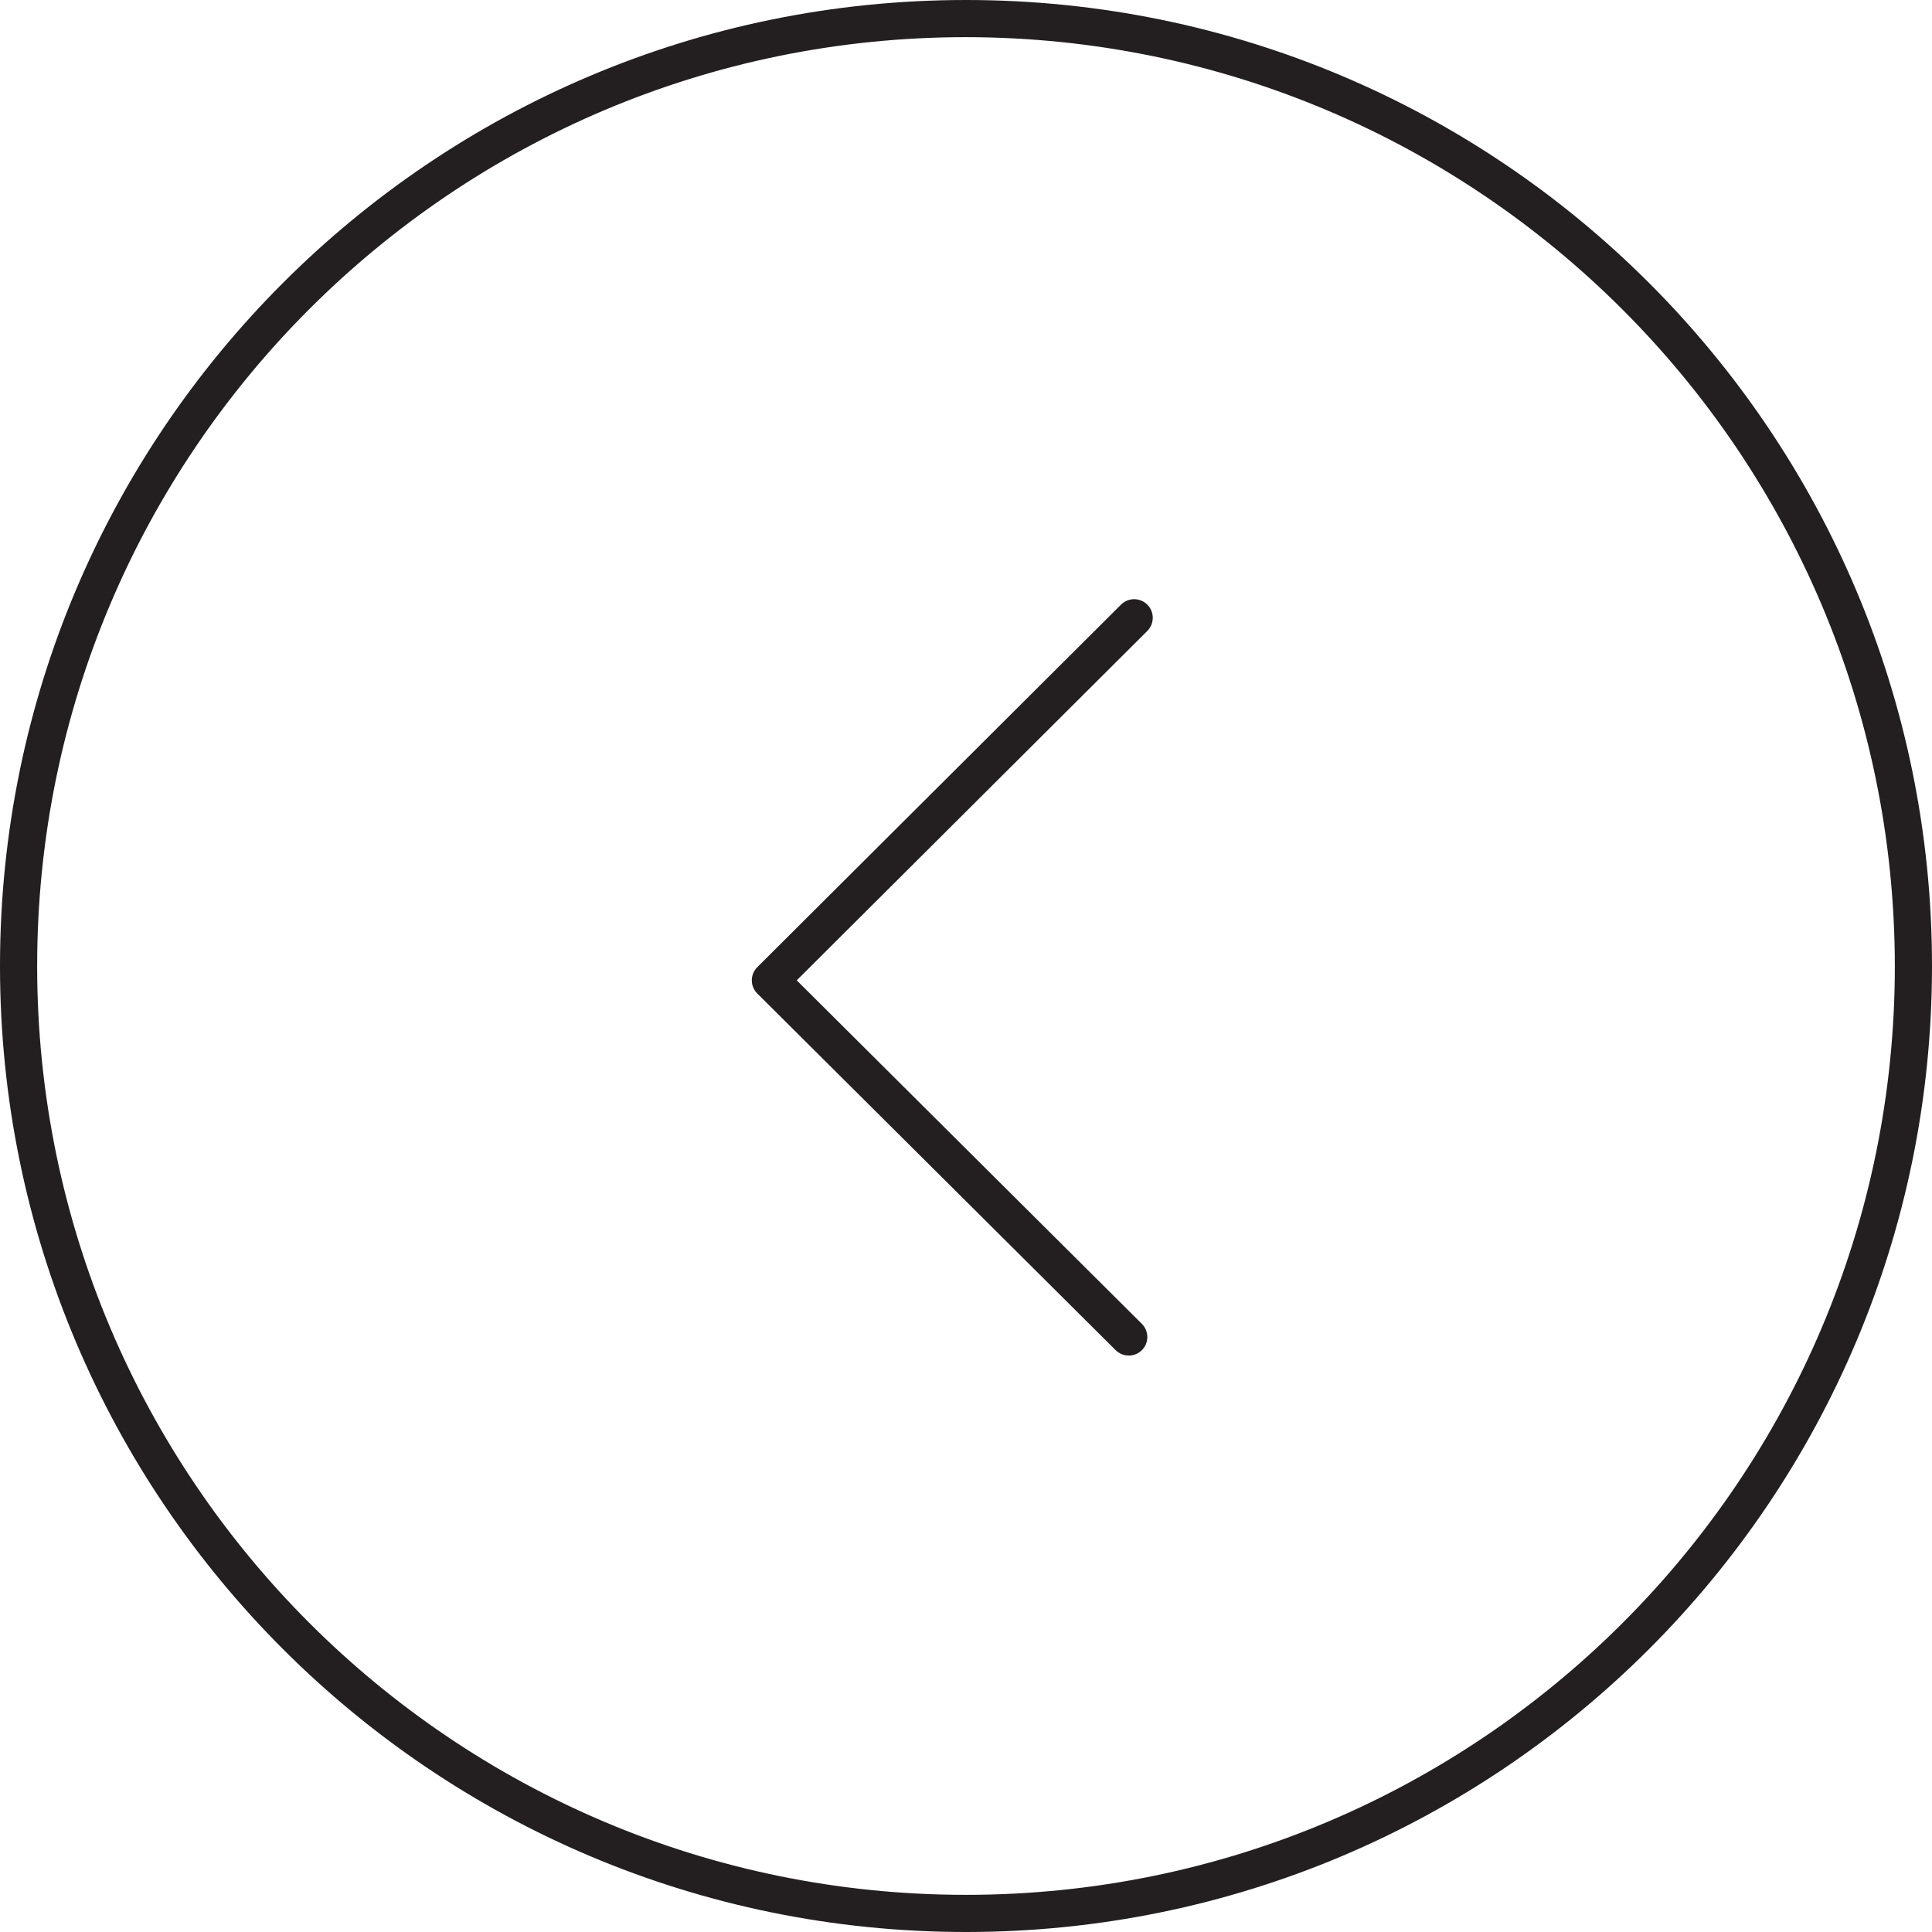
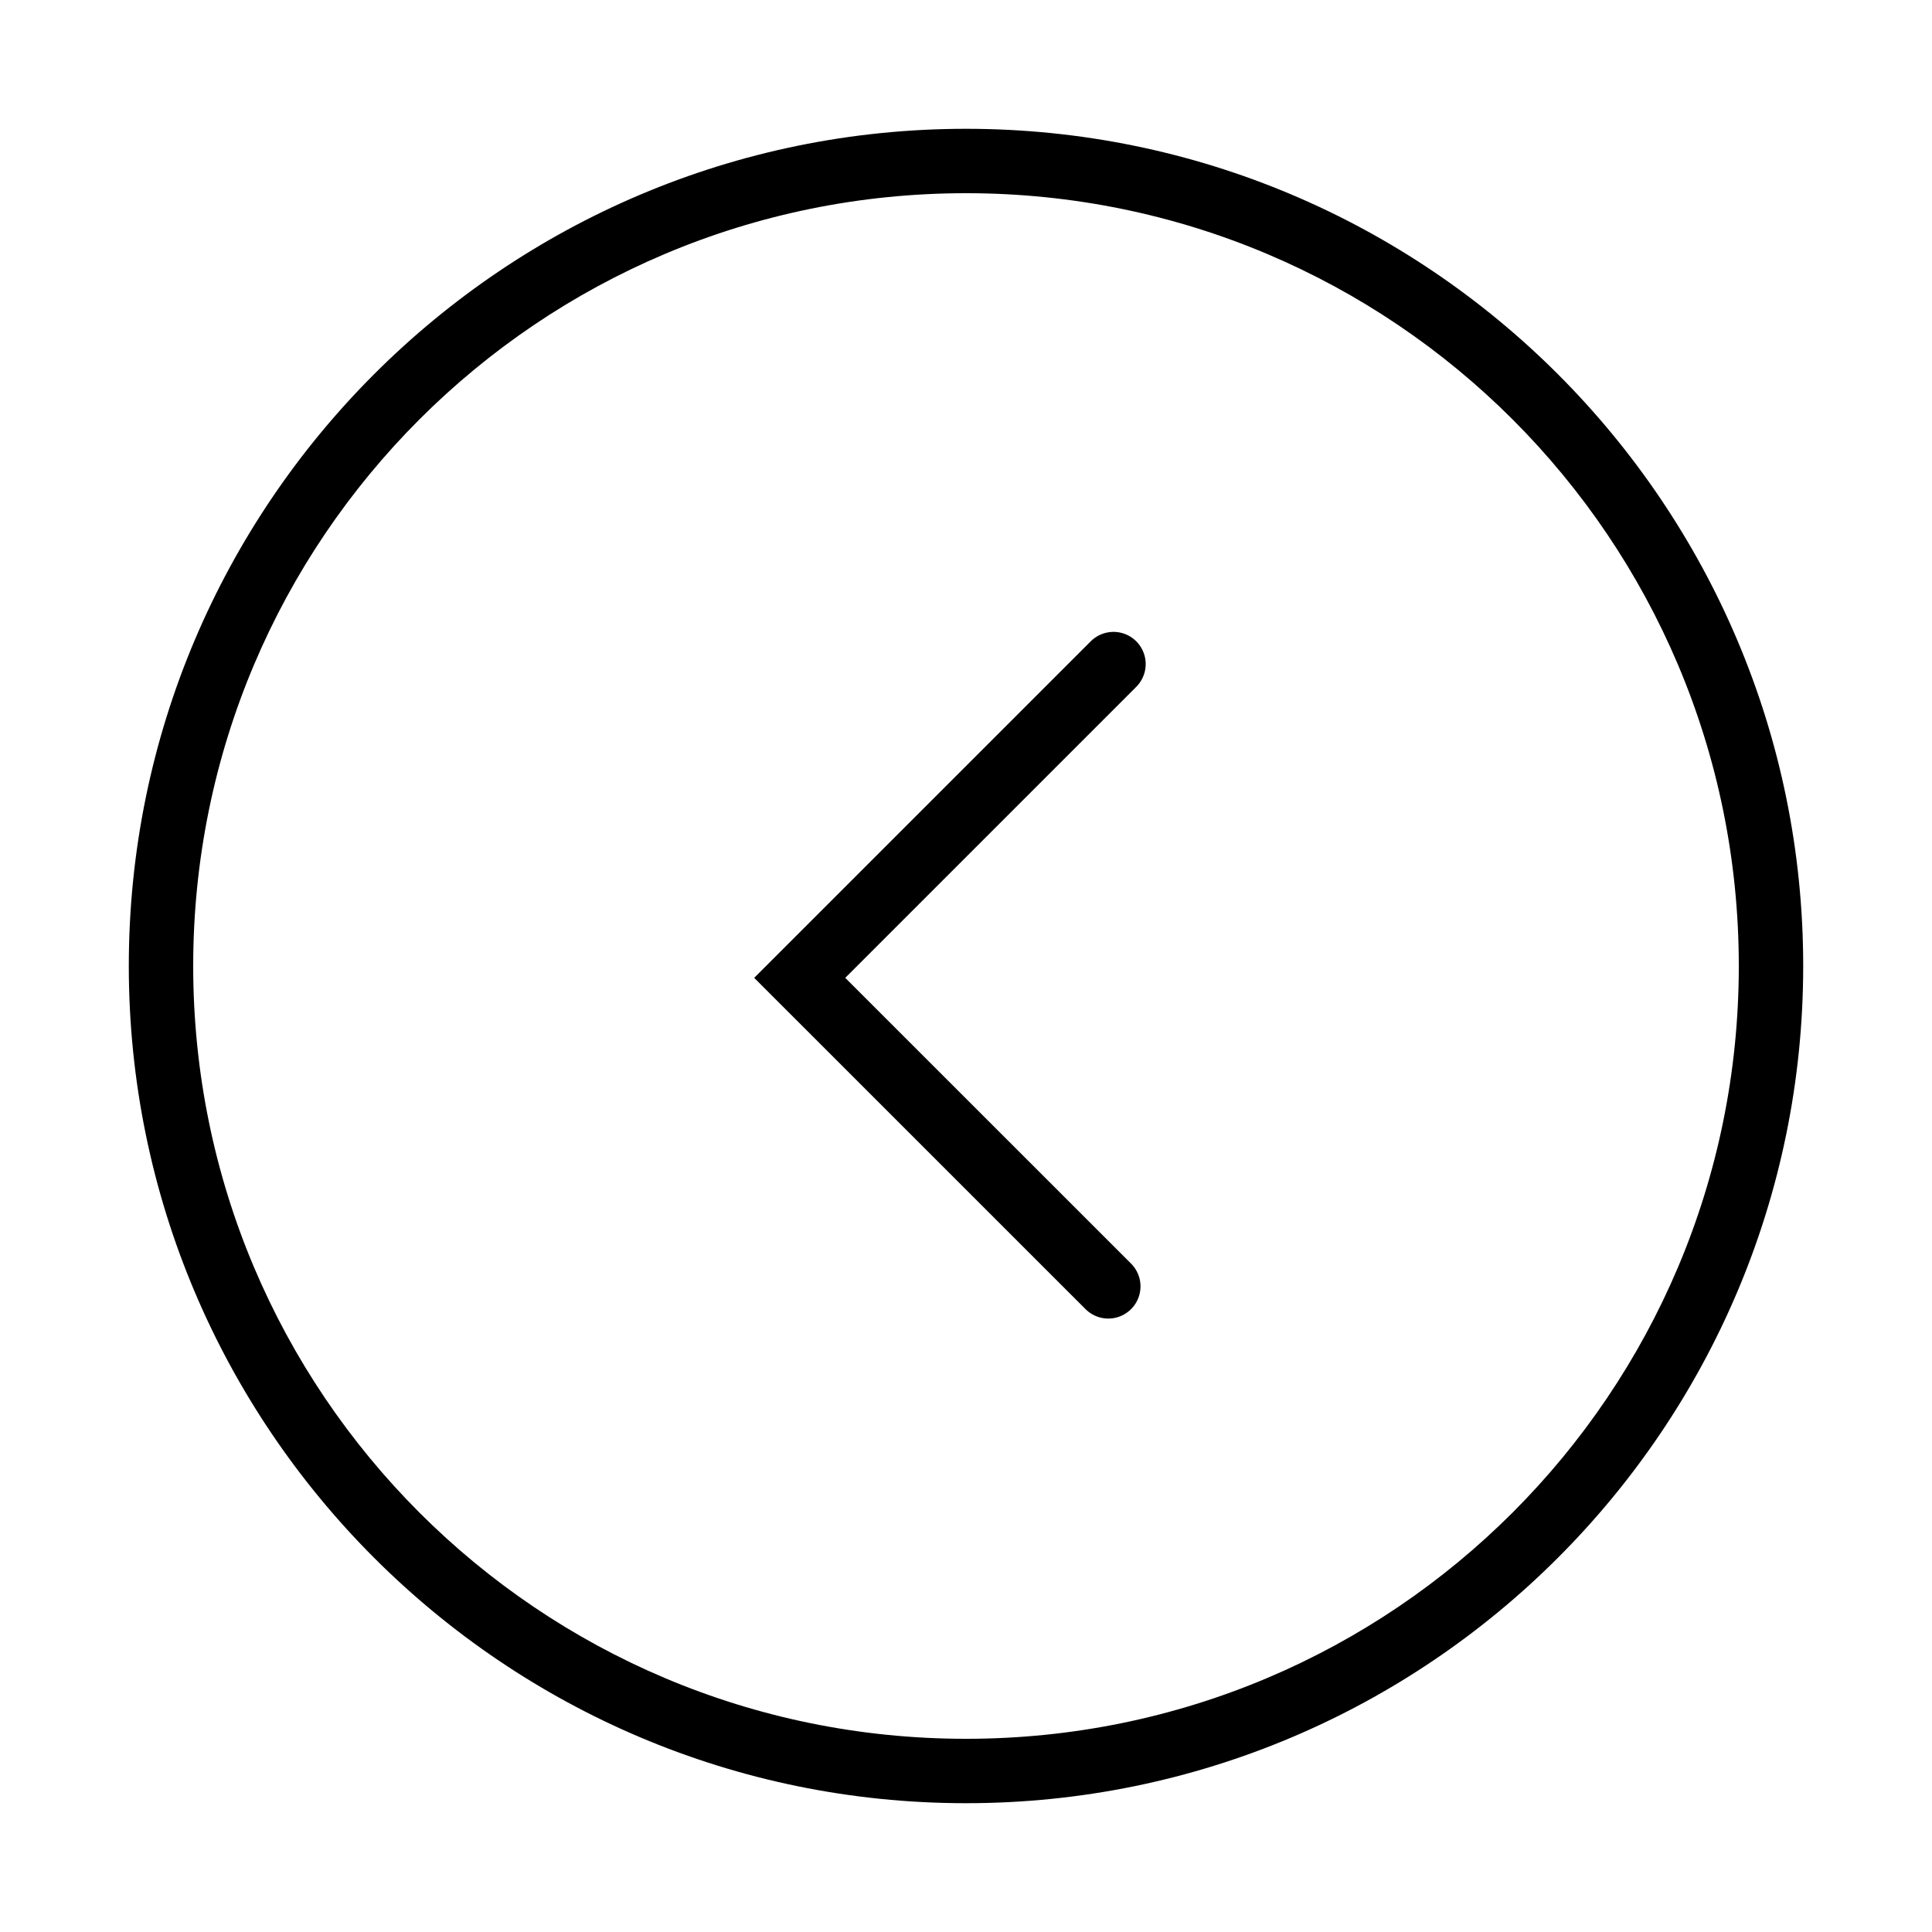
- <svg version="1.1" viewBox="0 0 26 26">
-   <path d="M17.19,20.242a.25.25,0,0,1-.177-.073l-4.822-4.799a.25.25,0,0,1,0-.354l4.895-4.879a.25.25,0,0,1,.354.354l-4.718,4.702,4.645,4.623a.25.25,0,0,1-.177.427ZM15,2.5A12.5,12.5,0,1,0,27.5,15,12.514,12.514,0,0,0,15,2.5M15,2A13,13,0,1,1,2,15,13,13,0,0,1,15,2Z" transform="translate(-2 -2)" fill="#231f20" />
+ <svg version="1.1" viewBox="0 0 30 30">
+   <g transform="translate(0,-289.0625)">
+     <path transform="translate(0,289.0625)" d="M 15 2 C 7.826 2 2 7.826 2 15 C 2 22.174 7.826 28 15 28 C 22.174 28 28 22.174 28 15 C 28 7.826 22.174 2 15 2 z M 15 3 C 21.633 3 27 8.367 27 15 C 27 21.633 21.633 27 15 27 C 8.367 27 3 21.633 3 15 C 3 8.367 8.367 3 15 3 z M 17.275 9.812 A 0.5 0.5 0 0 0 16.932 9.963 L 11.711 15.184 L 16.85 20.322 A 0.5 0.5 0 1 0 17.557 19.615 L 13.125 15.184 L 17.639 10.67 A 0.5 0.5 0 0 0 17.275 9.812 z " />
+   </g>
</svg>
